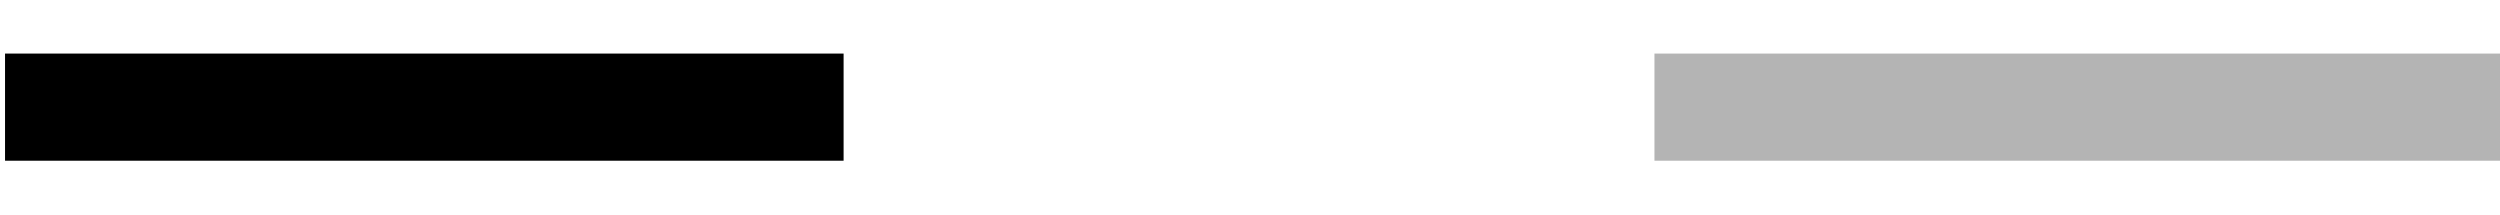
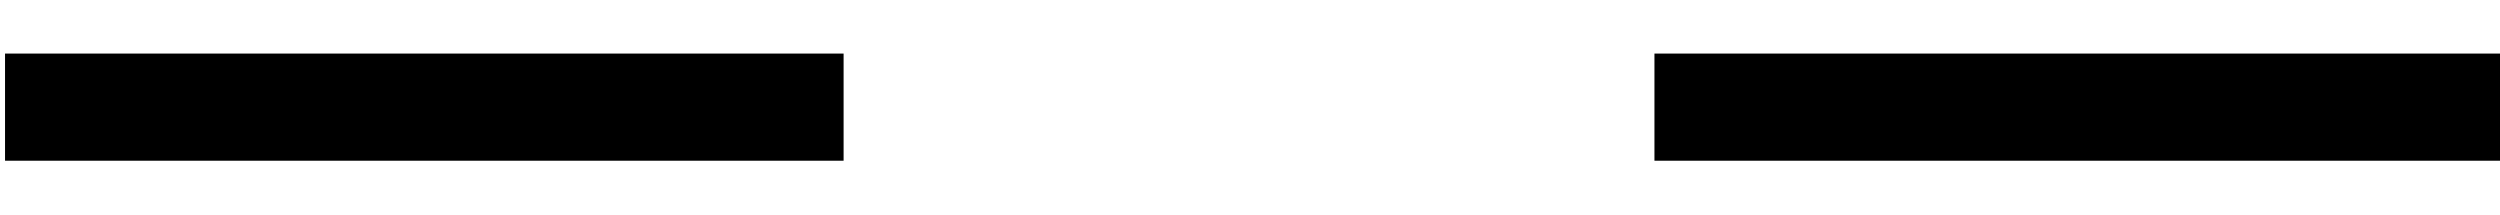
<svg xmlns="http://www.w3.org/2000/svg" width="350" height="30" id="svg2" version="1.1">
  <defs id="defs4" />
  <g id="layer1" transform="translate(0,-1022.362)">
    <rect style="fill:#000000;fill-opacity:1;stroke:none" id="rect3807" width="117.398" height="15" x="0.705" y="1029.862" />
-     <rect y="1029.862" x="231.623" height="15" width="118.808" id="rect3809" style="fill:#b4b4b4;fill-opacity:1;stroke:none" />
+     <rect y="1029.862" x="231.623" height="15" width="118.808" id="rect3809" style="fill:#000000;fill-opacity:1;stroke:none" />
  </g>
</svg>
